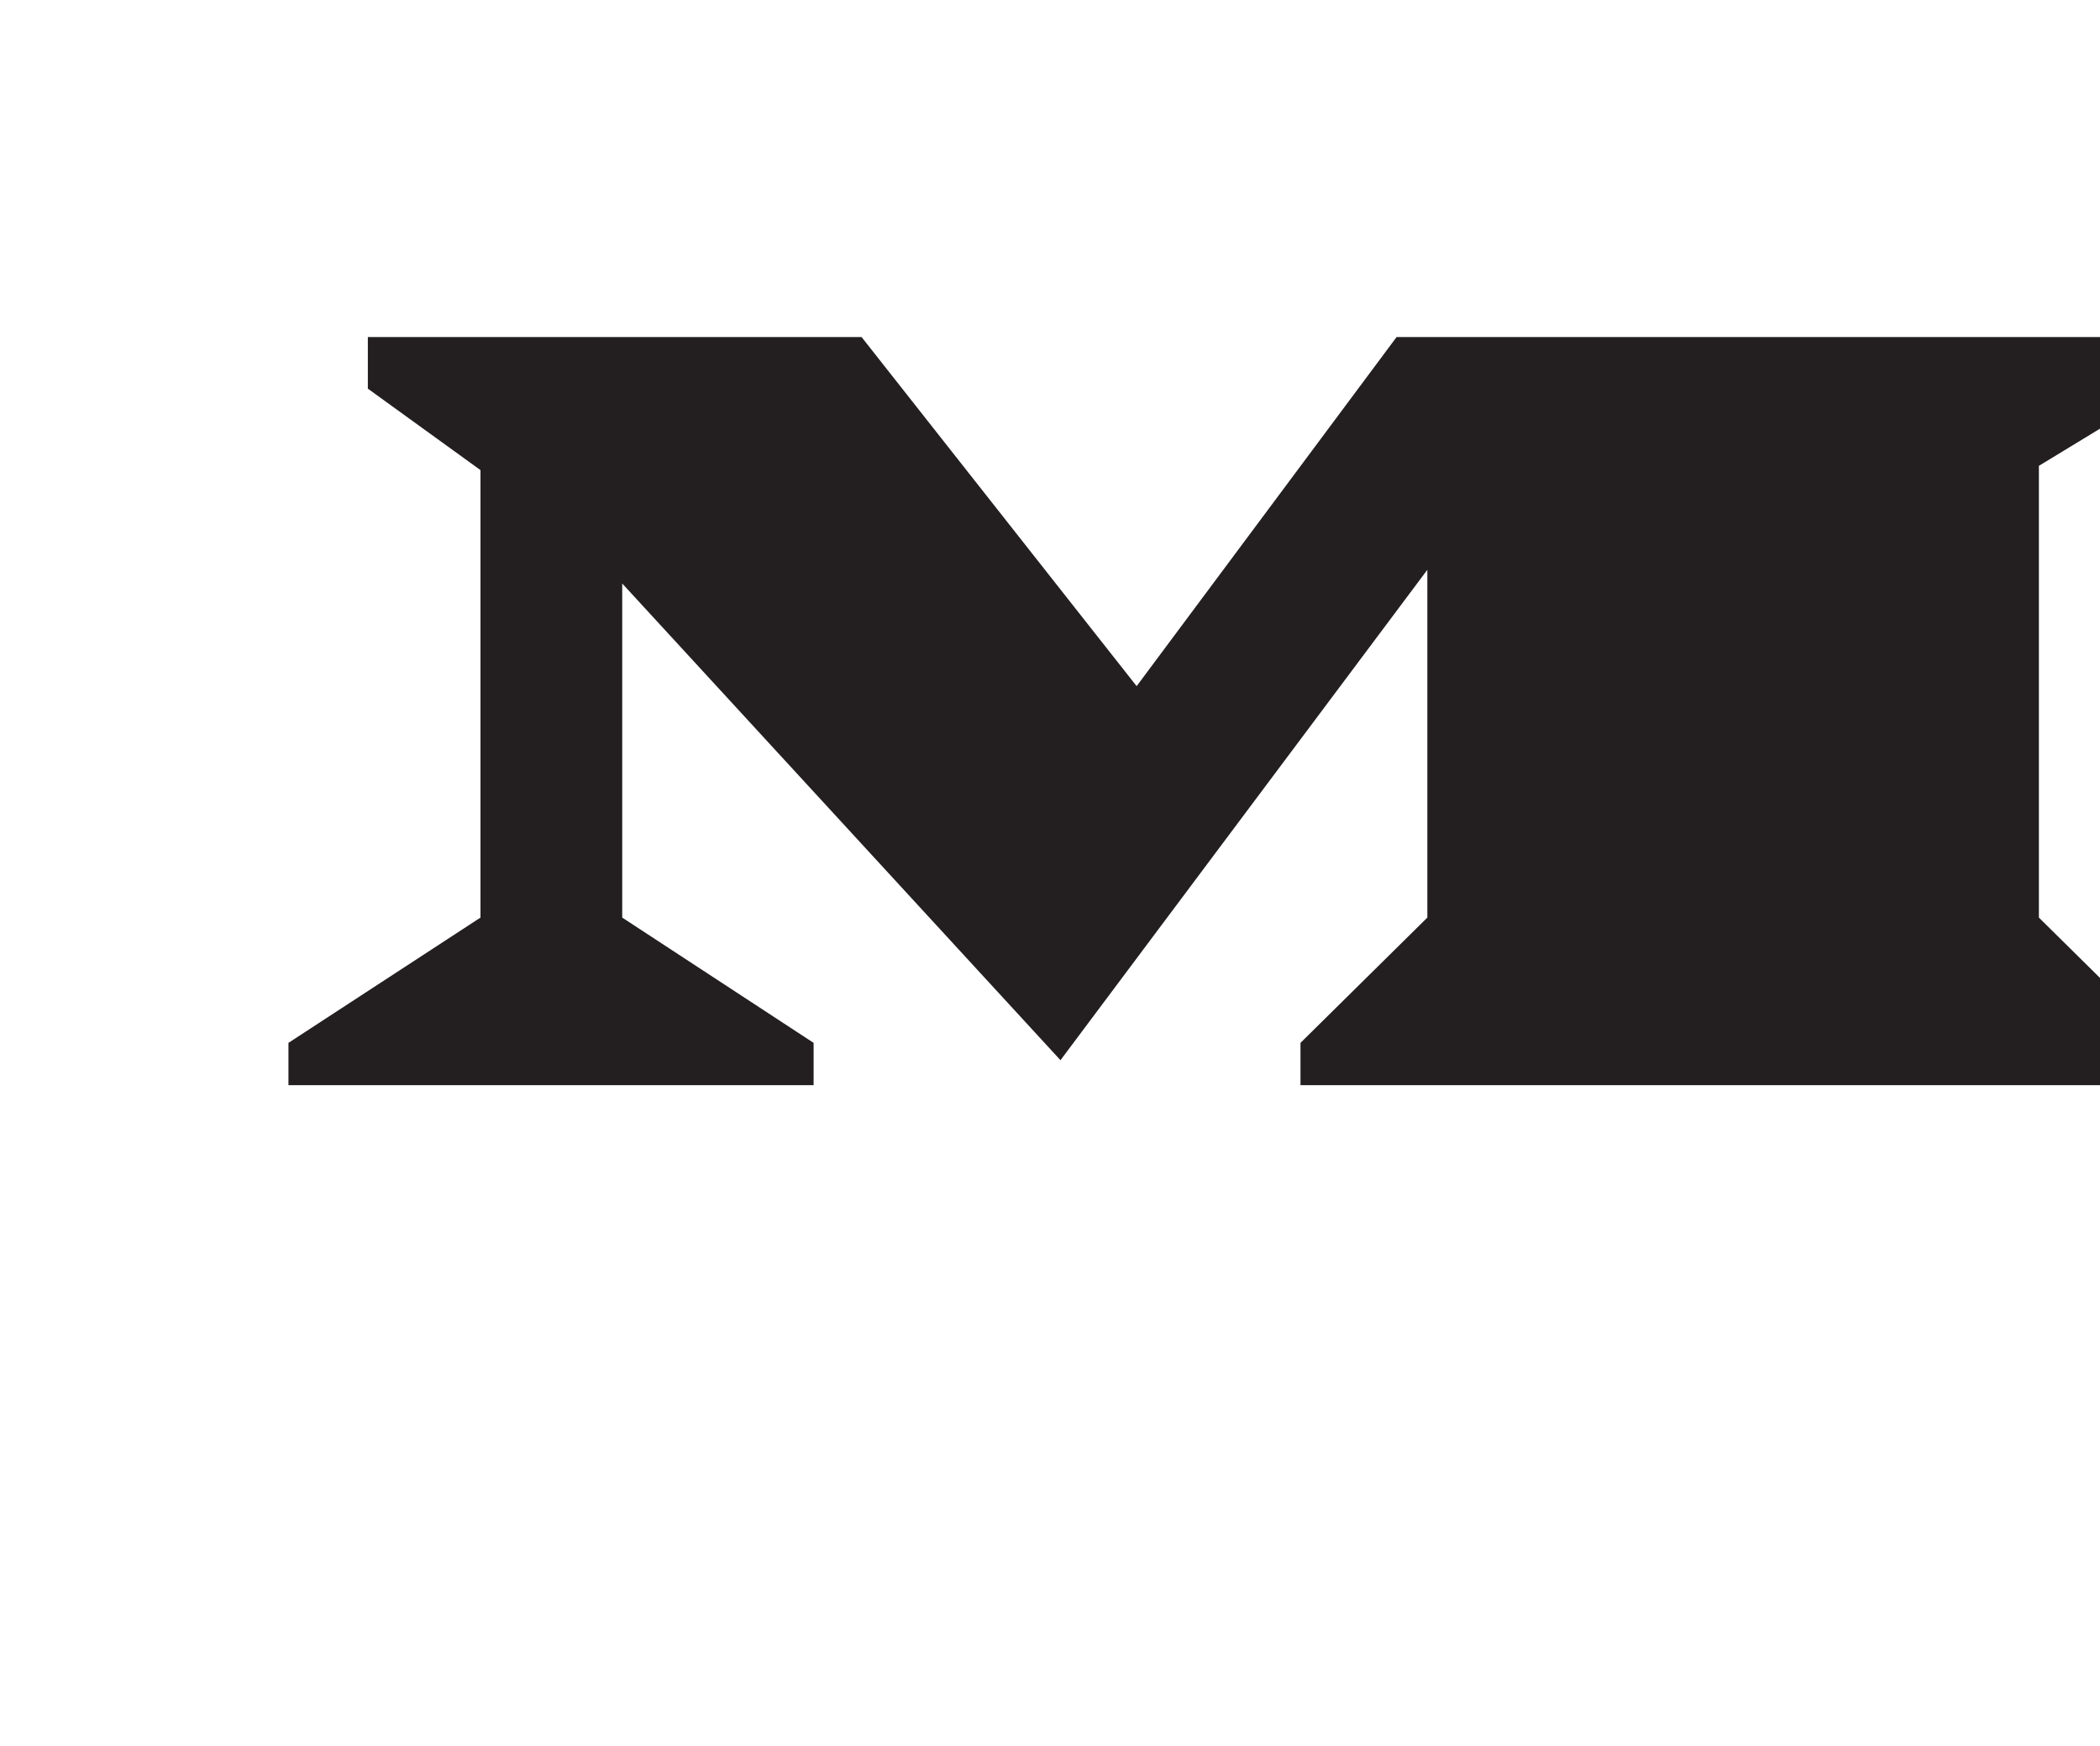
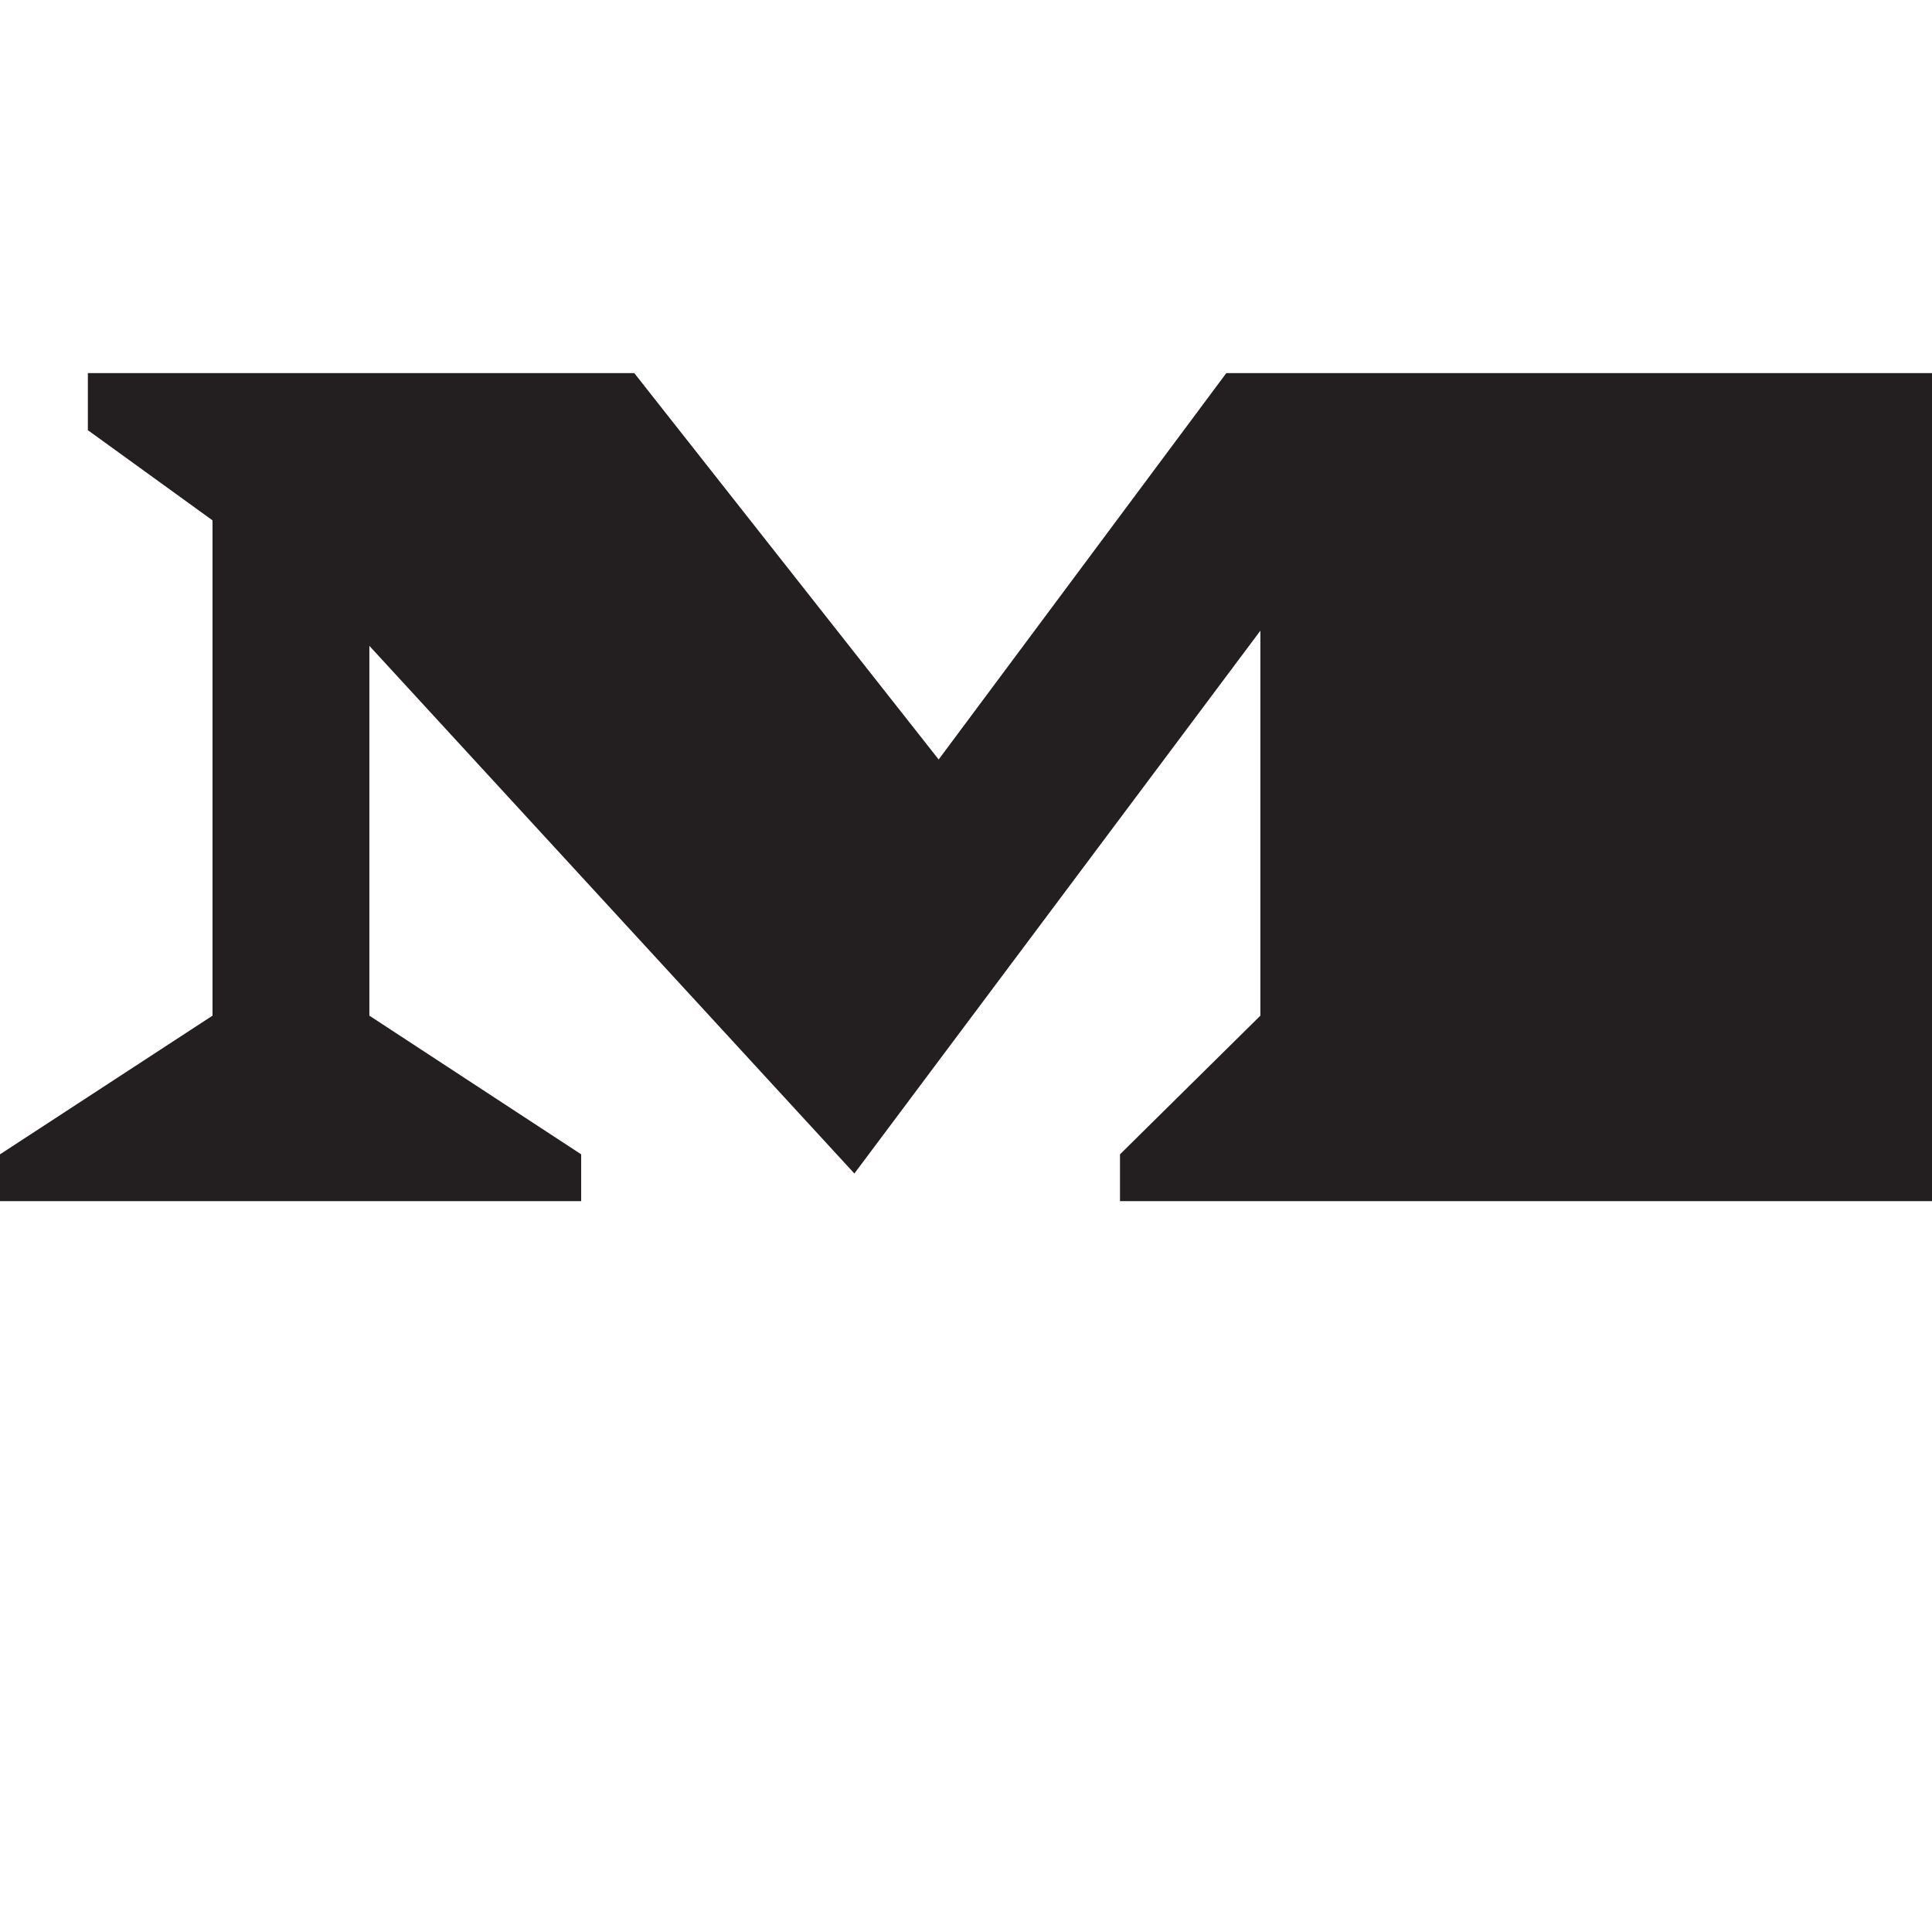
- <svg xmlns="http://www.w3.org/2000/svg" viewBox="0 0 135 135" width="162.39" height="135">
+ <svg xmlns="http://www.w3.org/2000/svg" viewBox="0 0 135 135">
  <defs>
    <style>.cls-1{fill:#231f20;}.cls-2{fill:none;}</style>
  </defs>
  <g id="Layer_2" data-name="Layer 2">
    <g id="Layer_1-2" data-name="Layer 1">
-       <polygon class="cls-1" points="14.75 26.07 52.93 26.07 74.2 53.07 94.3 26.07 153.78 26.07 153.78 30.06 143.97 36.03 143.97 70.97 153.78 80.66 153.78 83.93 86.87 83.93 86.87 80.66 96.68 70.97 96.68 44.07 68.31 82 34.42 45.13 34.42 70.97 49.22 80.66 49.22 83.93 8.61 83.93 8.61 80.66 23.46 70.97 23.46 36.36 14.75 30.06 14.75 26.07" />
-       <rect class="cls-2" />
+       <g id="Layer_2-2" data-name="Layer 2">
+         <g id="Layer_1-2-2" data-name="Layer 1-2">
+           <polygon class="cls-1" points="6.14 26.07 44.32 26.07 65.59 53.07 85.69 26.07 145.17 26.07 145.17 30.06 135.36 36.03 135.36 70.97 145.17 80.66 145.17 83.93 78.26 83.93 78.26 80.66 88.07 70.97 88.07 44.07 59.7 82 25.81 45.13 25.81 70.97 40.61 80.66 40.61 83.93 0 83.93 0 80.66 14.85 70.97 14.85 36.36 6.14 30.06 6.14 26.07" />
+           <rect class="cls-2" width="135" height="135" />
+         </g>
+       </g>
    </g>
  </g>
</svg>
